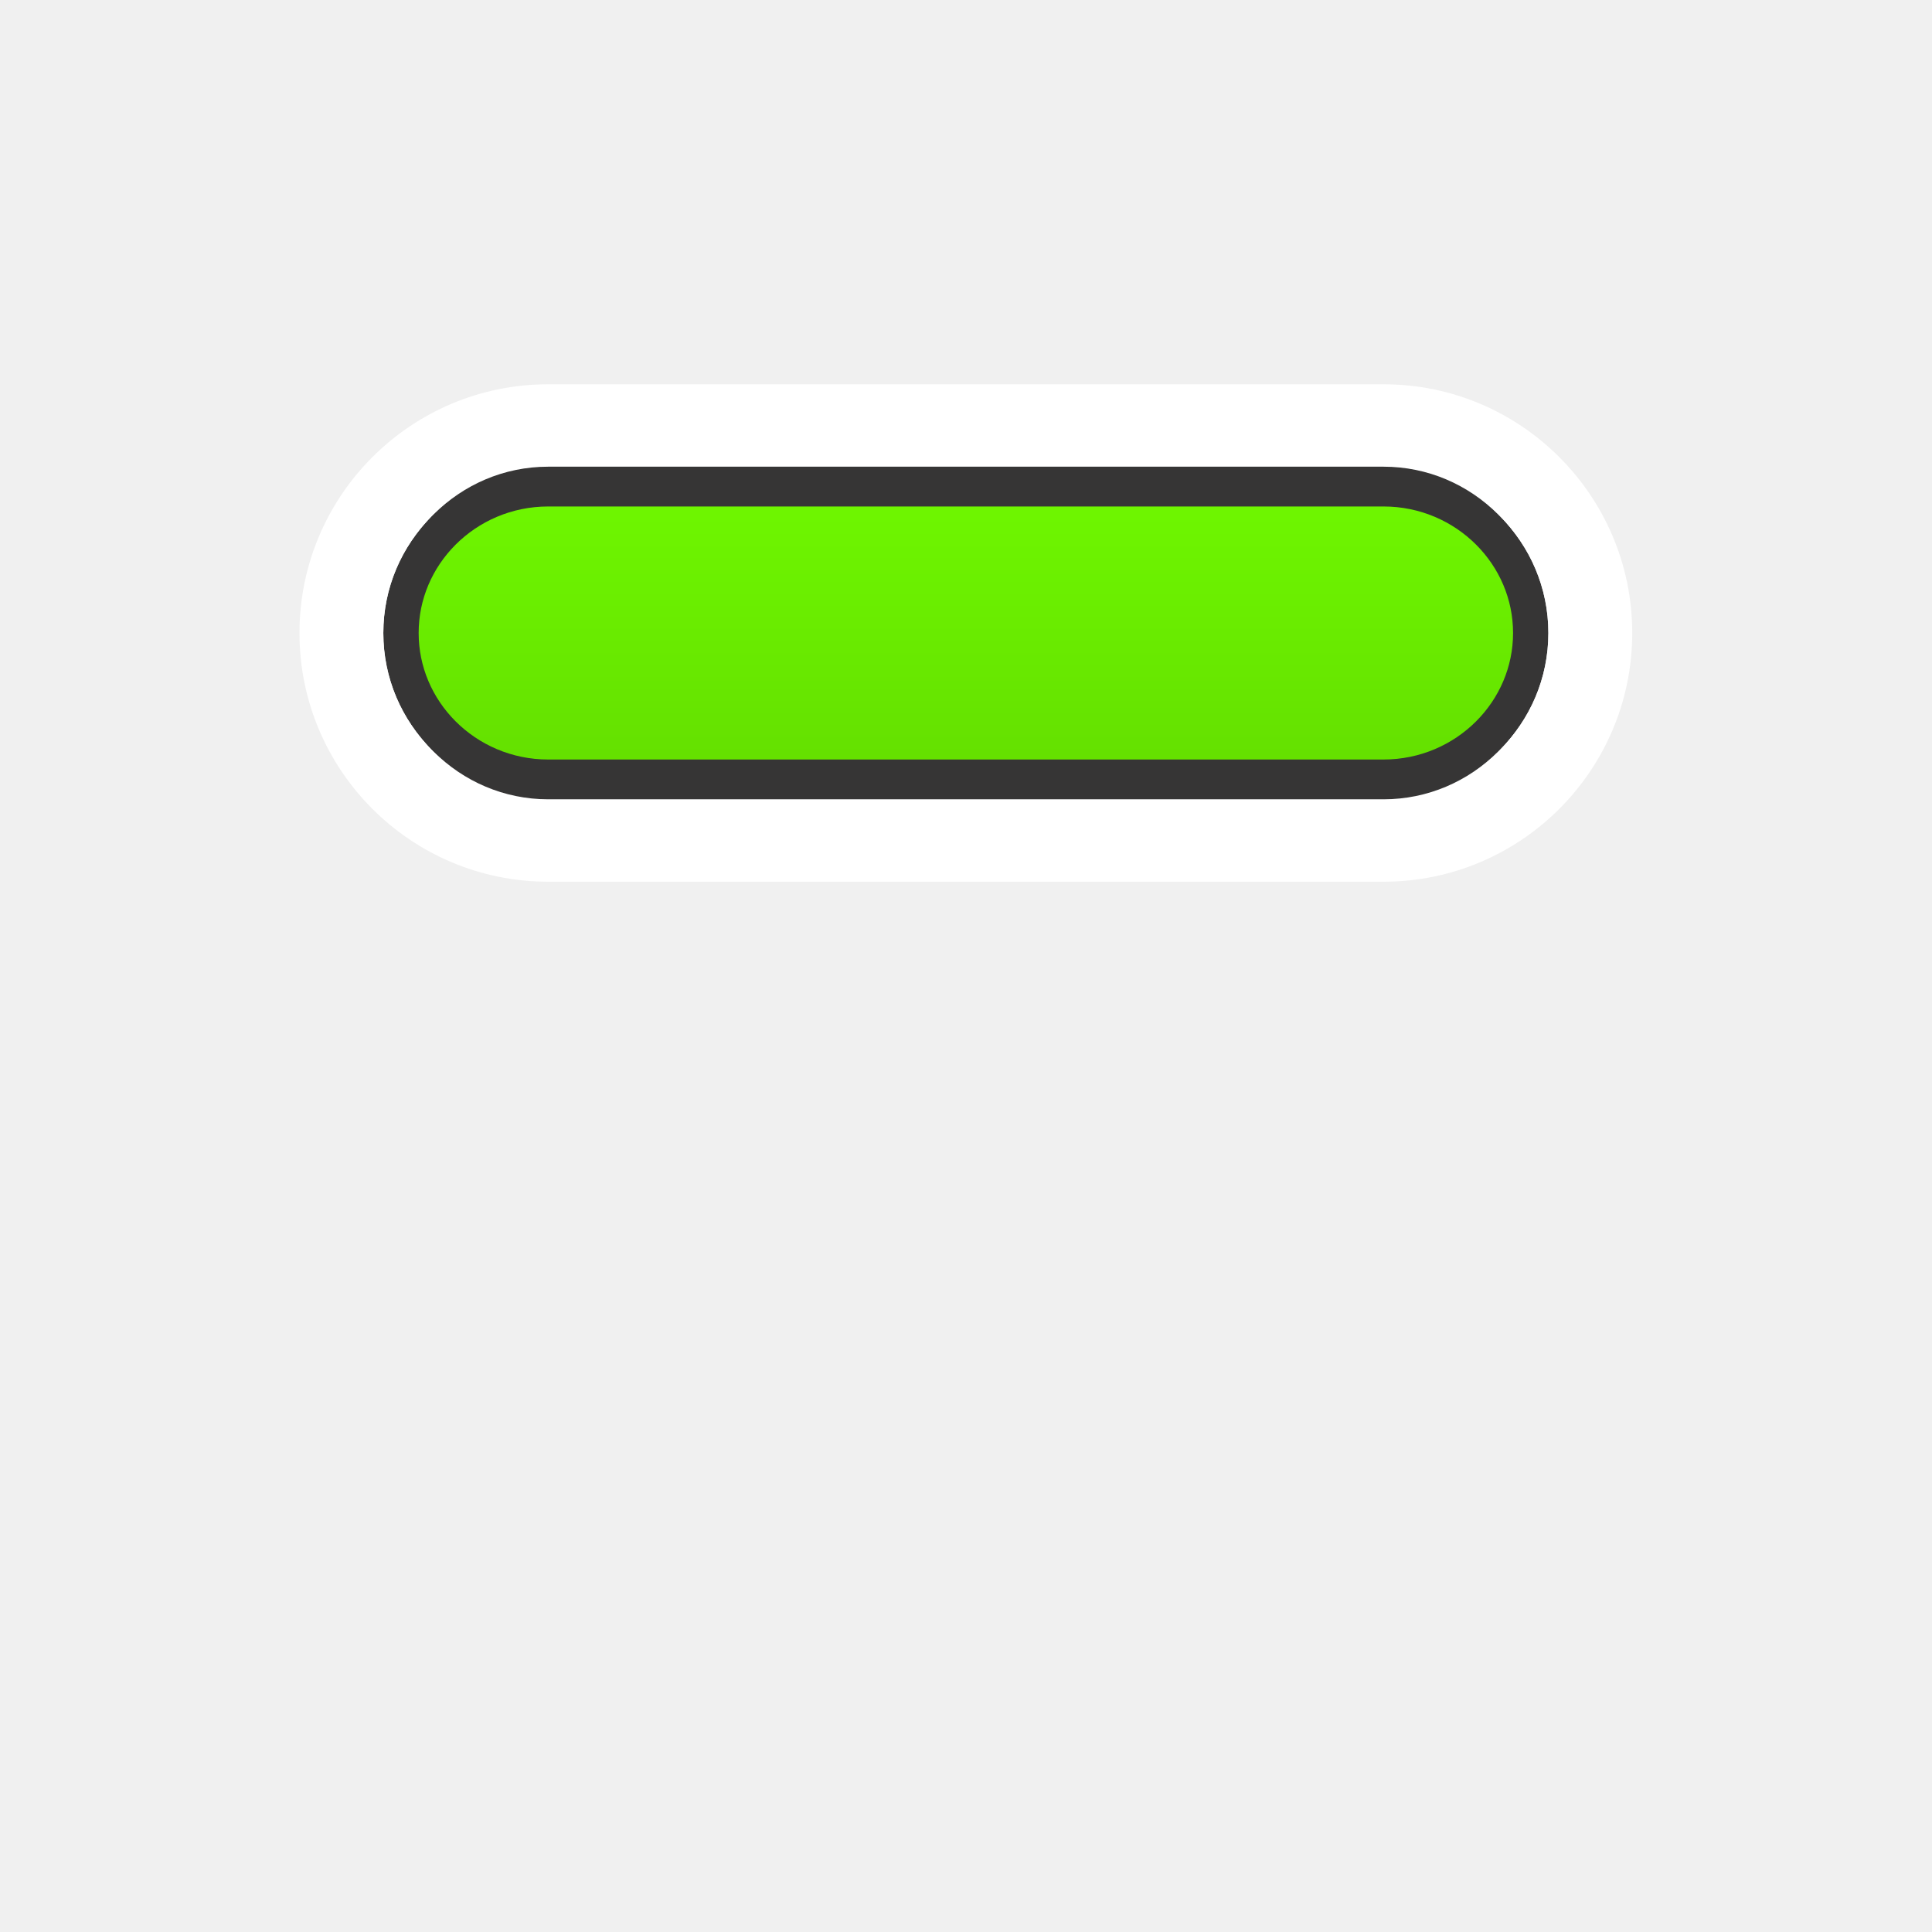
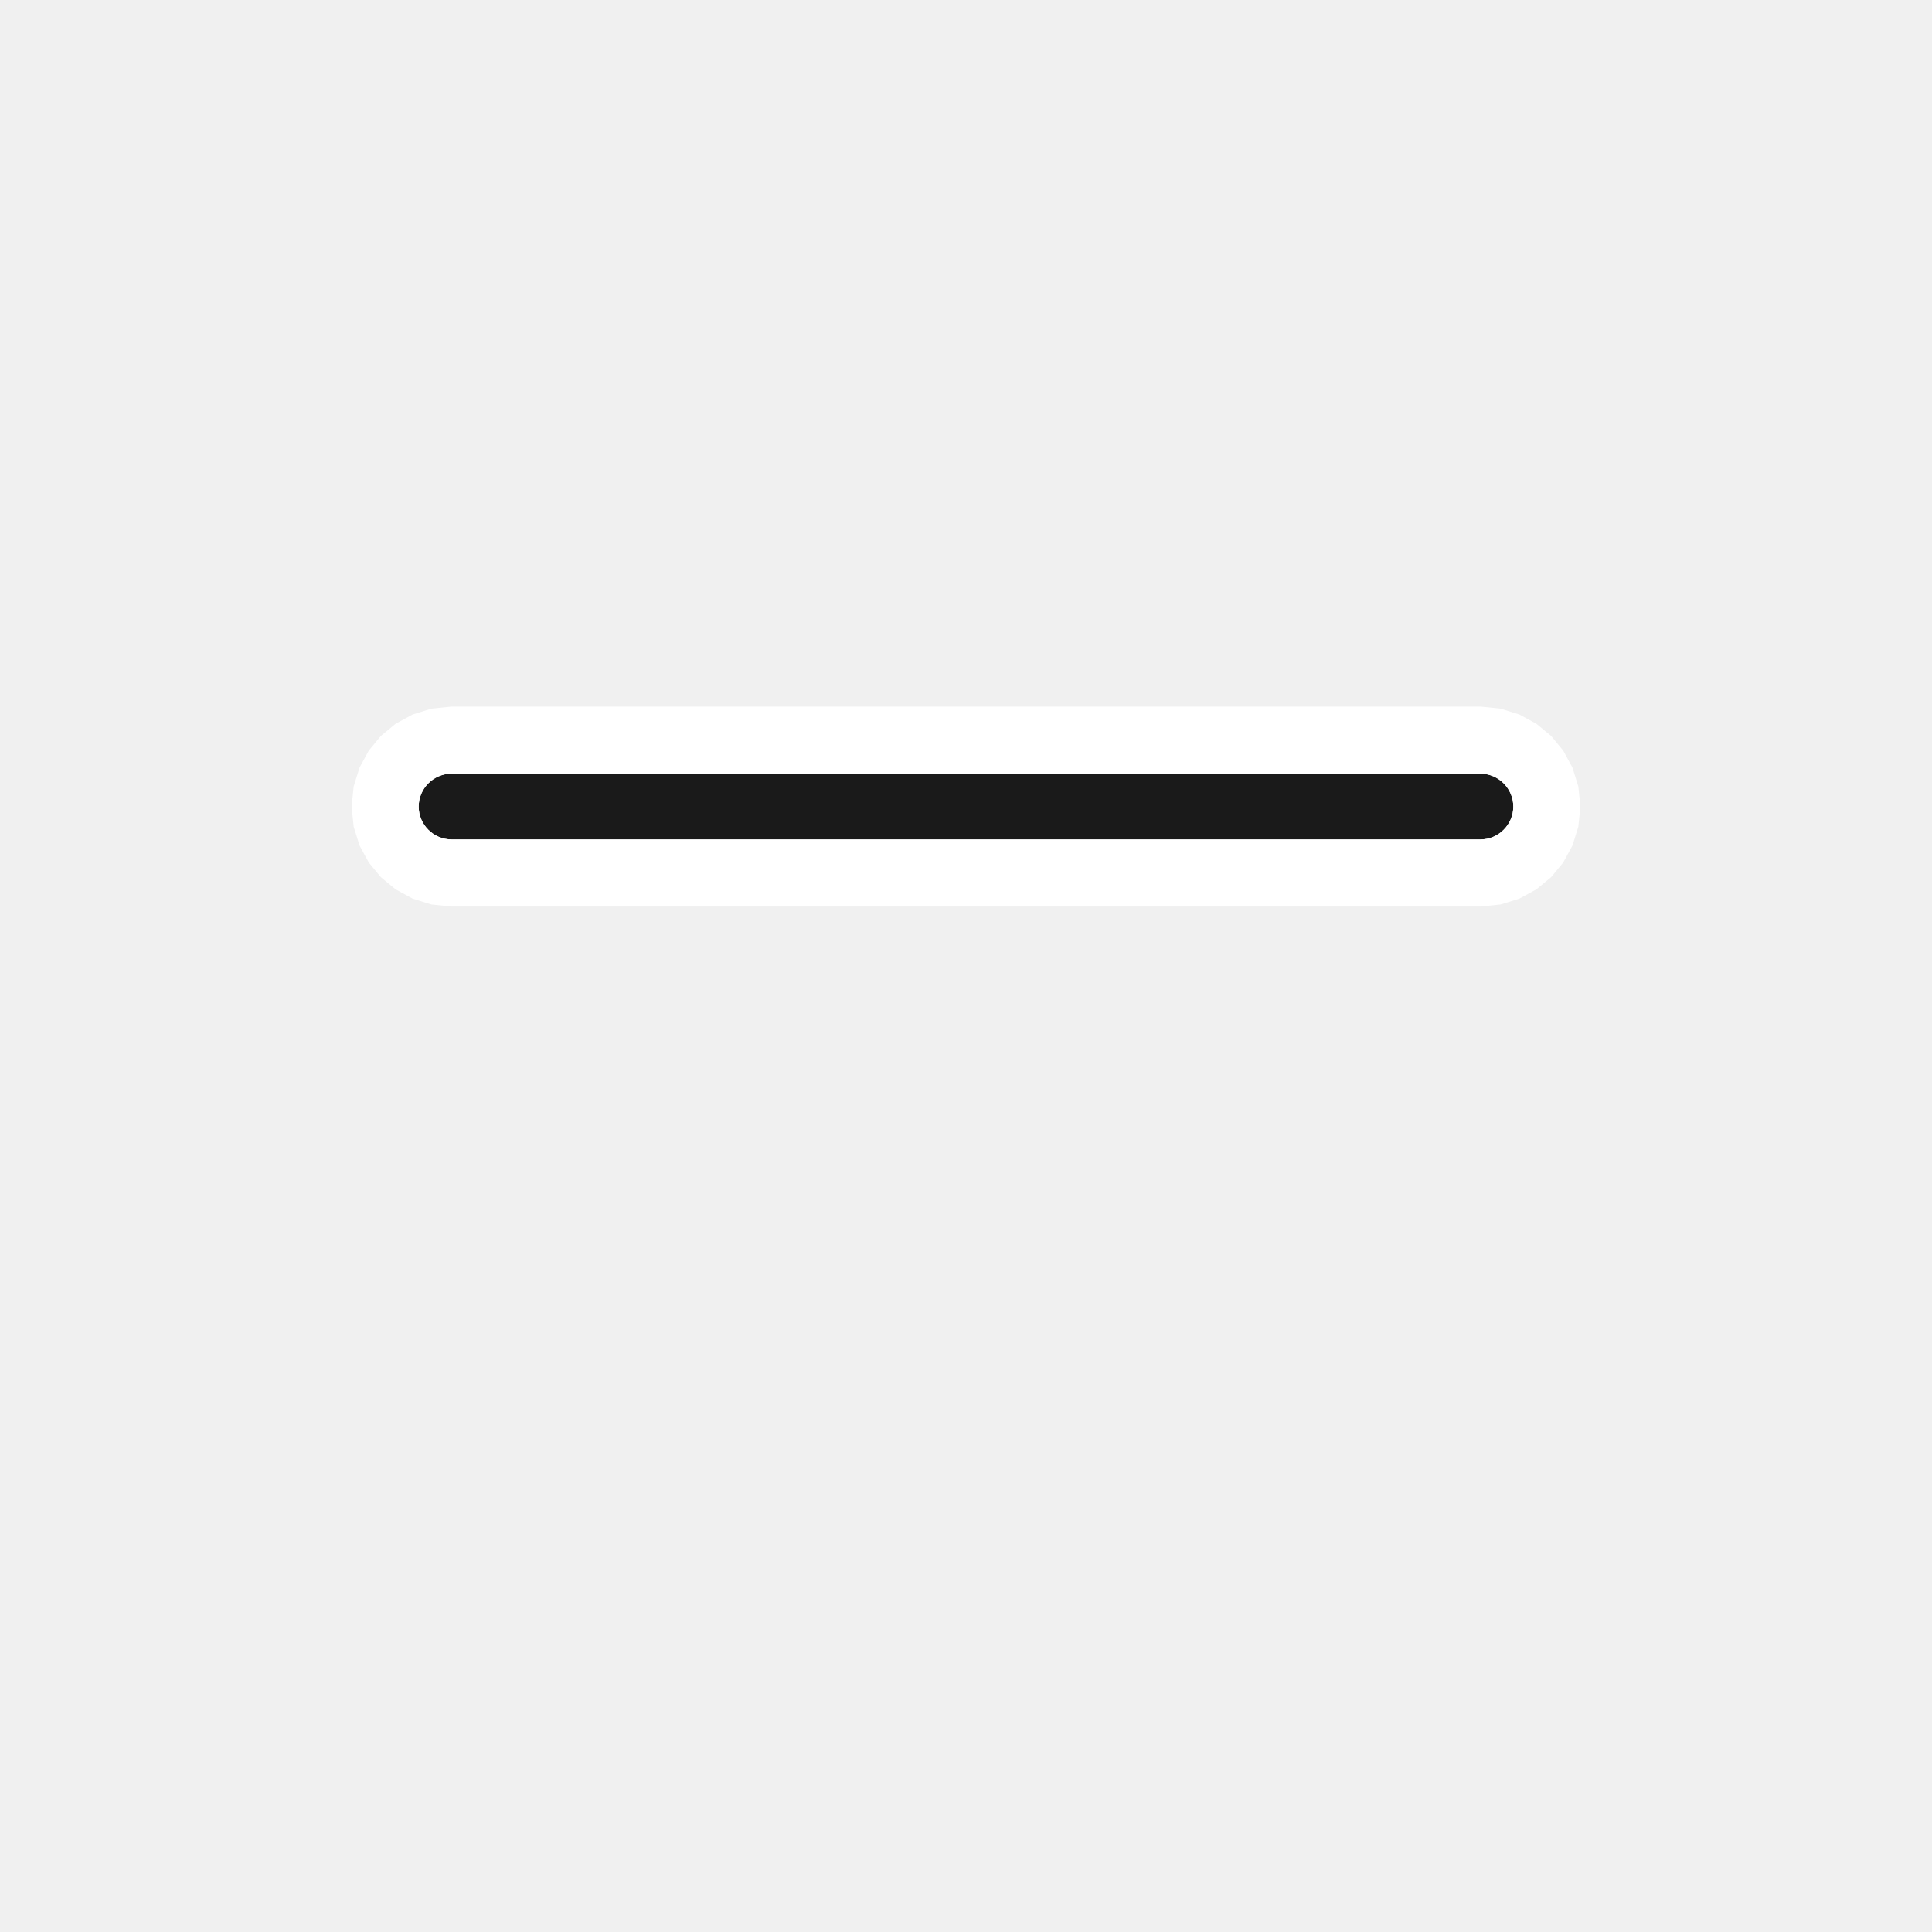
- <svg xmlns="http://www.w3.org/2000/svg" width="100%" height="100%" viewBox="0 0 2400 2400" version="1.1" xml:space="preserve" style="fill-rule:evenodd;clip-rule:evenodd;stroke-linecap:round;stroke-linejoin:round;stroke-miterlimit:1.5;">
-   <g transform="matrix(0.848332,0,0,1,193.71,292.612)">
-     <path d="M2038.99,493.72C2038.99,606.749 1930.82,698.514 1797.58,698.514L574.384,698.514C441.147,698.514 332.976,606.749 332.976,493.72C332.976,380.691 441.147,288.925 574.384,288.925L1797.58,288.925C1930.82,288.925 2038.99,380.691 2038.99,493.72ZM1984.96,493.72C1984.96,405.987 1901,334.759 1797.58,334.759L574.384,334.759C470.966,334.759 387.003,405.987 387.003,493.72C387.003,581.453 470.966,652.681 574.384,652.681L1797.58,652.681C1901,652.681 1984.96,581.453 1984.96,493.72Z" style="fill:rgb(54,53,53);" />
-     <path d="M2161.78,493.72C2161.78,664.24 1998.59,802.681 1797.58,802.681L574.384,802.681C373.378,802.681 210.186,664.24 210.186,493.72C210.186,323.2 373.378,184.759 574.384,184.759L1797.58,184.759C1998.59,184.759 2161.78,323.2 2161.78,493.72ZM2038.99,493.72C2038.99,380.691 1930.82,288.925 1797.58,288.925L574.384,288.925C441.147,288.925 332.976,380.691 332.976,493.72C332.976,606.749 441.147,698.514 574.384,698.514L1797.58,698.514C1930.82,698.514 2038.99,606.749 2038.99,493.72ZM1984.96,493.72C1984.96,581.453 1901,652.681 1797.58,652.681L574.384,652.681C470.966,652.681 387.003,581.453 387.003,493.72C387.003,405.987 470.966,334.759 574.384,334.759L1797.58,334.759C1901,334.759 1984.96,405.987 1984.96,493.72ZM1862.17,493.72C1862.17,463.478 1833.23,438.925 1797.58,438.925L574.384,438.925C538.736,438.925 509.793,463.478 509.793,493.72C509.793,523.961 538.736,548.514 574.384,548.514L1797.58,548.514C1833.23,548.514 1862.17,523.961 1862.17,493.72Z" style="fill:white;" />
-   </g>
-   <g transform="matrix(0.848332,0,0,1,193.71,292.612)">
-     <path d="M2011.98,493.72C2011.98,594.101 1915.91,675.597 1797.58,675.597L574.384,675.597C456.057,675.597 359.99,594.101 359.99,493.72C359.99,393.339 456.057,311.842 574.384,311.842L1797.58,311.842C1915.91,311.842 2011.98,393.339 2011.98,493.72Z" style="fill:url(#_Linear1);stroke:rgb(54,53,53);stroke-width:49.43px;" />
-   </g>
-   <defs>
-     <linearGradient id="_Linear1" x1="0" y1="0" x2="1" y2="0" gradientUnits="userSpaceOnUse" gradientTransform="matrix(-5.58576,1484.54,-1749.95,-4.73857,1194.46,305.625)">
-       <stop offset="0" style="stop-color:rgb(111,248,0);stop-opacity:1" />
-       <stop offset="1" style="stop-color:rgb(66,147,0);stop-opacity:1" />
-     </linearGradient>
-   </defs>
+ <svg xmlns="http://www.w3.org/2000/svg" width="100%" height="100%" viewBox="0 0 2400 2400" version="1.1" xml:space="preserve" style="fill-rule:evenodd;clip-rule:evenodd;stroke-linejoin:round;stroke-miterlimit:2;">
+   <path d="M1839.04,1042.79L560.958,1042.79C538.5,1042.79 520.125,1024.42 520.125,1001.96C520.125,979.5 538.5,961.125 560.958,961.125L1839.04,961.125C1861.5,961.125 1879.88,979.5 1879.88,1001.96C1879.88,1024.42 1861.5,1042.79 1839.04,1042.79Z" style="fill:rgb(26,26,26);" />
+   <path d="M1839.04,1126.12L560.958,1126.12L535.941,1123.58L512.519,1116.27L491.448,1104.8L473.194,1089.72L458.119,1071.47L446.648,1050.4L439.339,1026.98L436.792,1001.96L439.339,976.941L446.648,953.519L458.119,932.448L473.194,914.194L491.448,899.119L512.519,887.648L535.941,880.339L560.958,877.792L1839.04,877.792L1864.06,880.339L1887.48,887.648L1908.55,899.119L1926.81,914.194L1941.88,932.448L1953.35,953.519L1960.66,976.941L1963.21,1001.96L1960.66,1026.98L1953.35,1050.4L1941.88,1071.47L1926.81,1089.72L1908.55,1104.8L1887.48,1116.27L1864.06,1123.58L1839.04,1126.12ZM1839.04,1042.79C1861.5,1042.79 1879.88,1024.42 1879.88,1001.96C1879.88,979.5 1861.5,961.125 1839.04,961.125L560.958,961.125C538.5,961.125 520.125,979.5 520.125,1001.96C520.125,1024.42 538.5,1042.79 560.958,1042.79L1839.04,1042.79Z" style="fill:white;" />
</svg>
